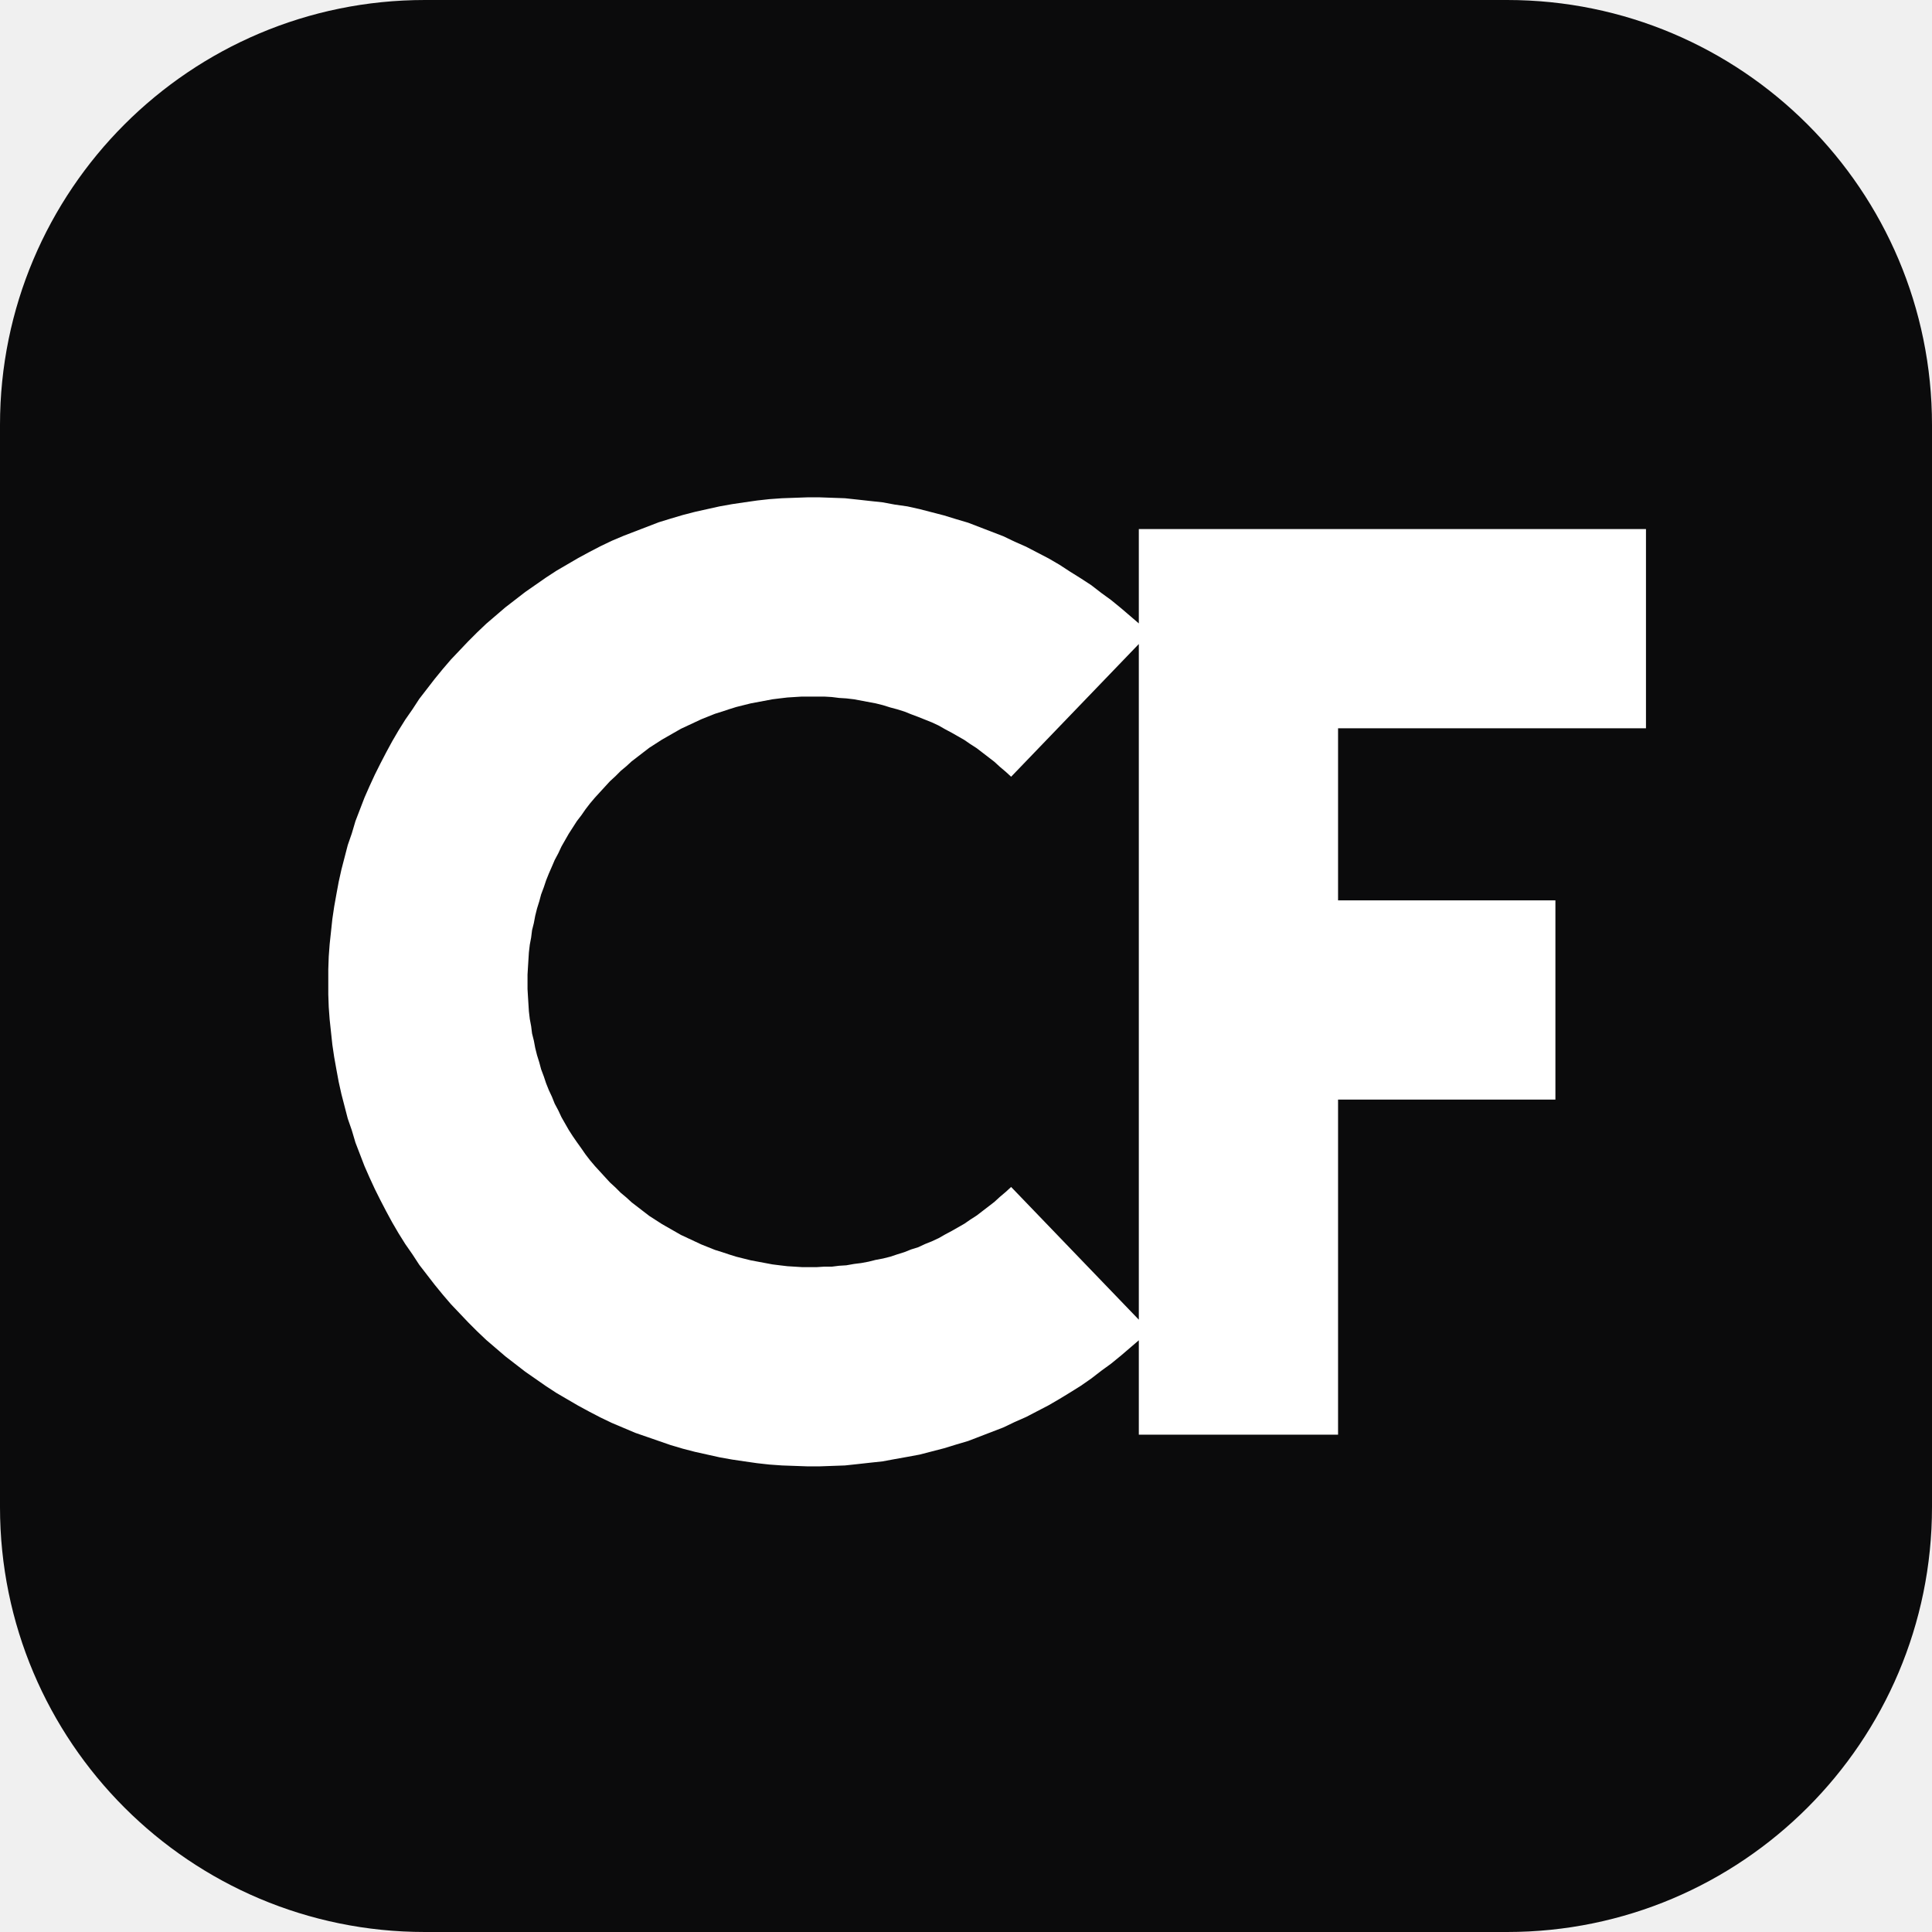
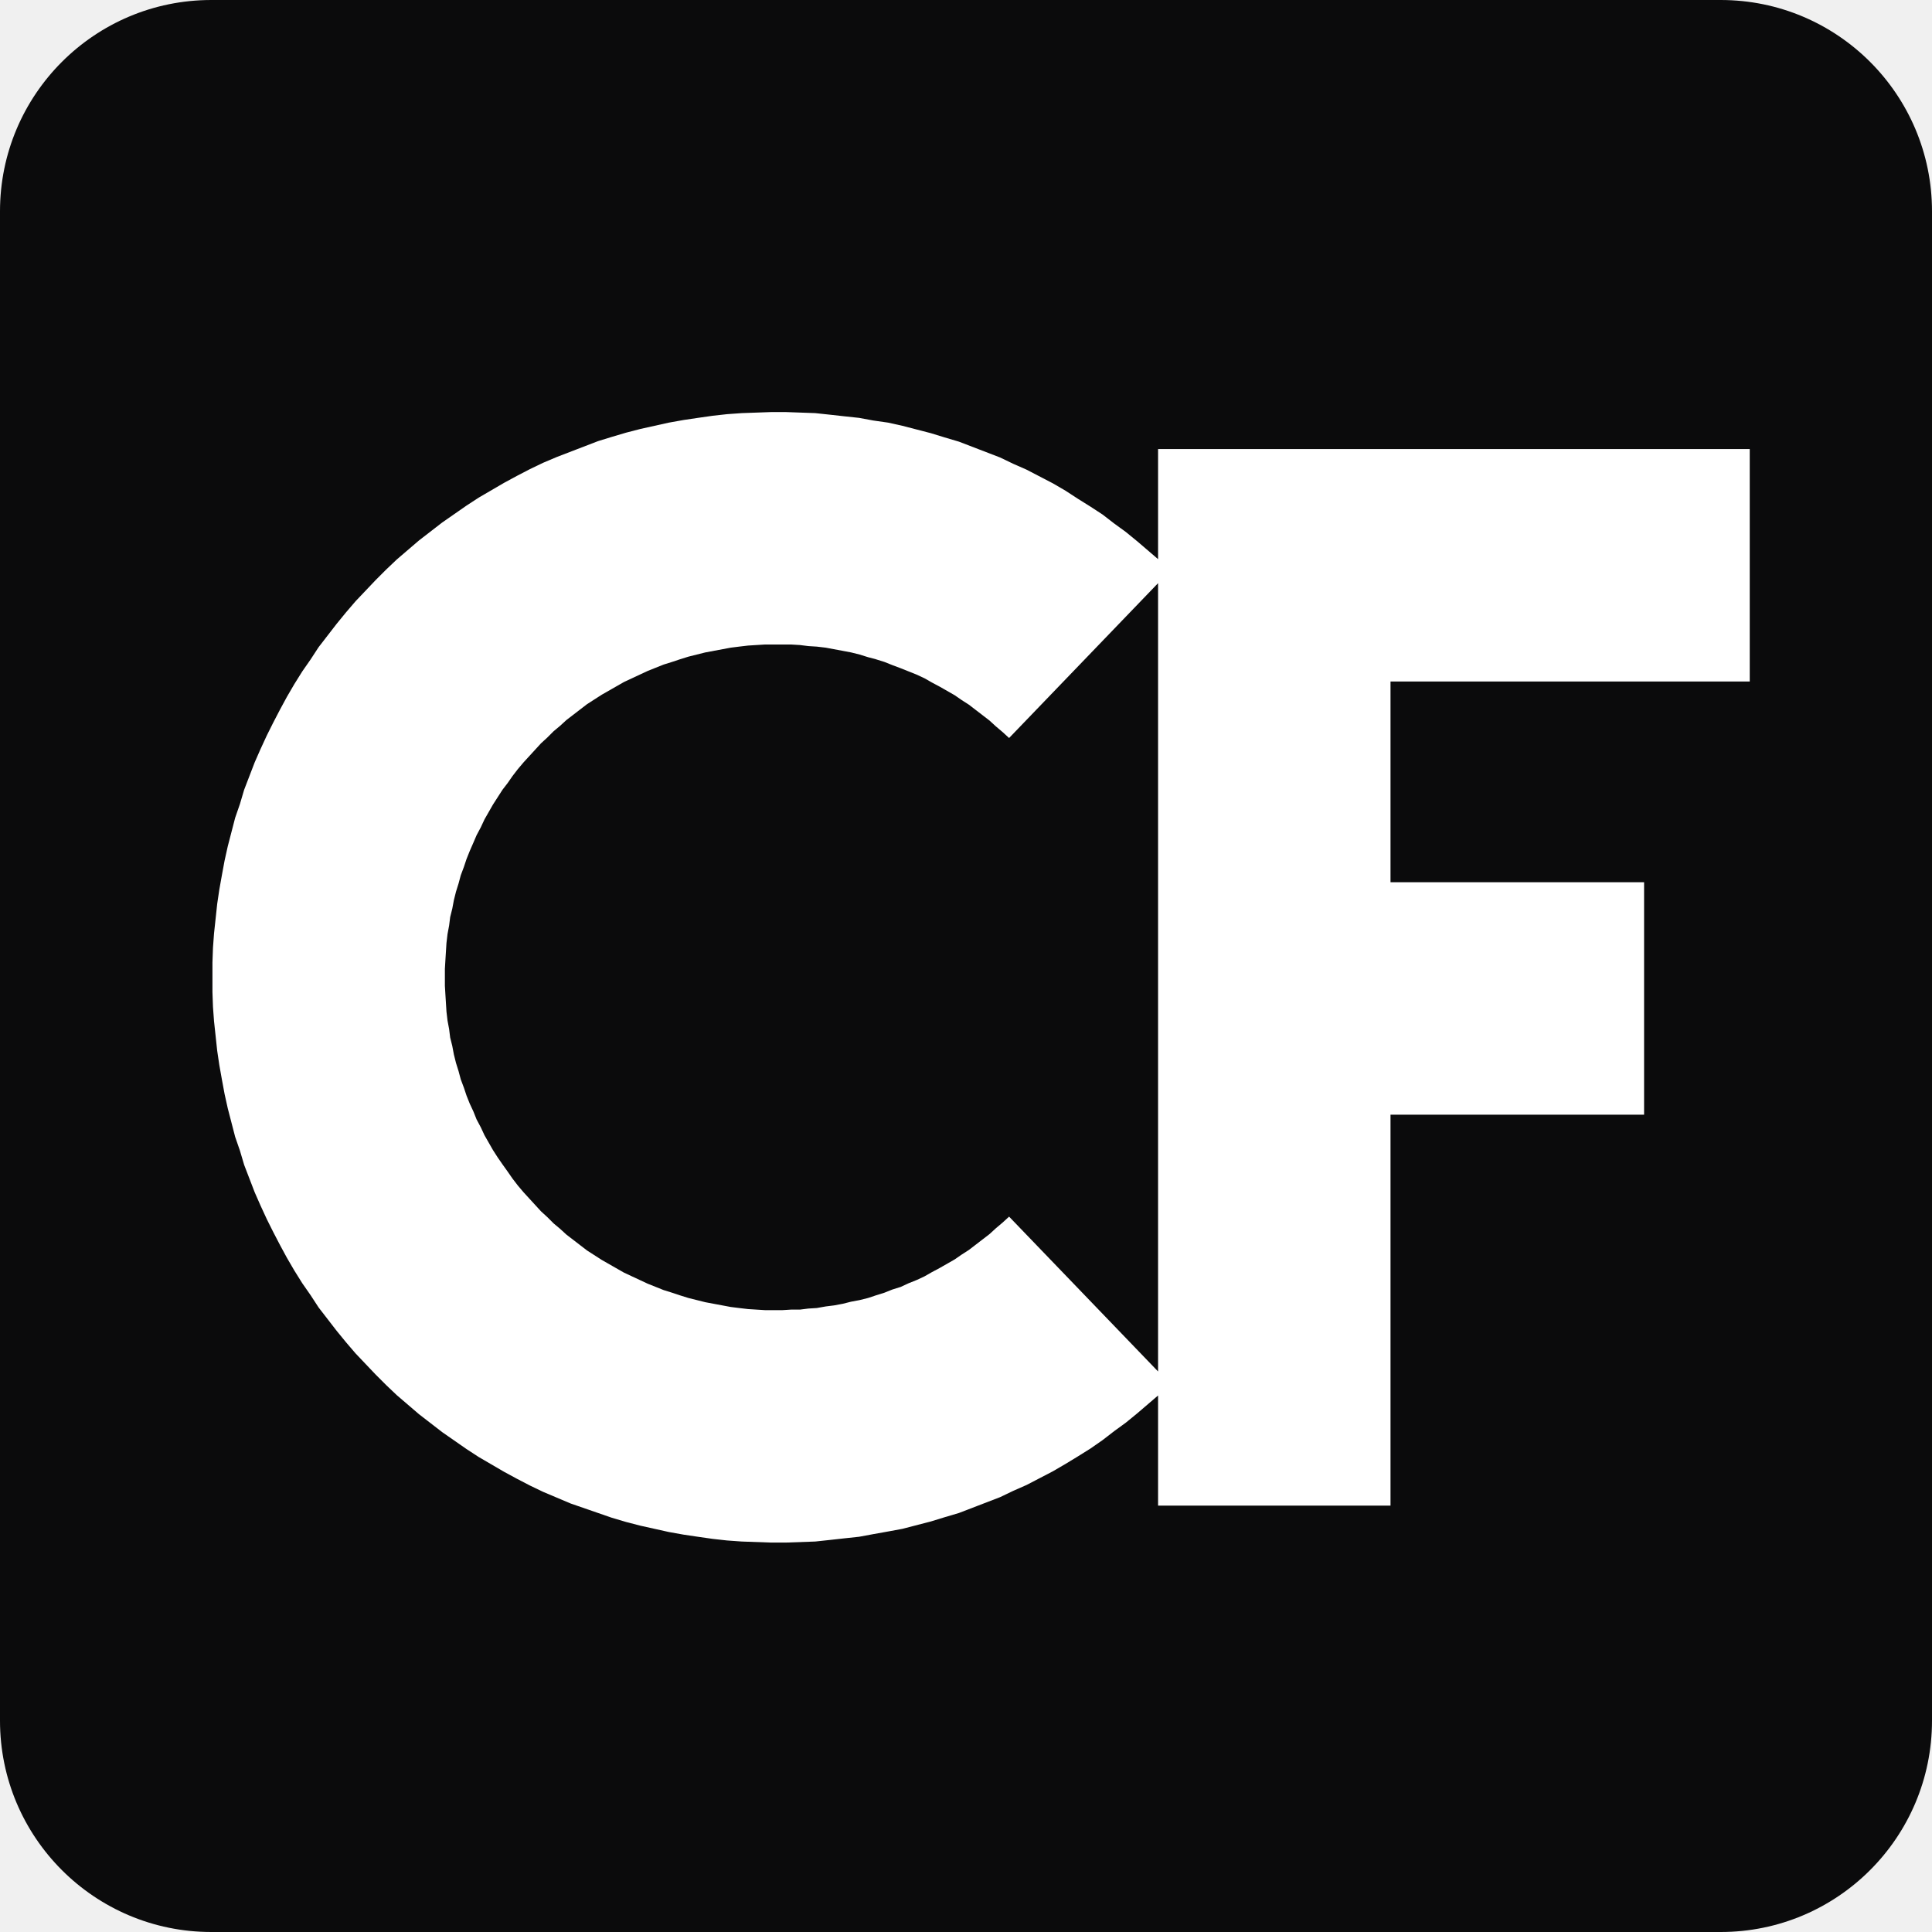
<svg xmlns="http://www.w3.org/2000/svg" viewBox="0 0 512 512" width="512" height="512">
-   <rect width="512" height="512" rx="112.6" fill="#0B0B0C" />
-   <g transform="translate(87,131.8) scale(1.2)">
+   <rect width="512" height="512" rx="56" fill="#0B0B0C" />
+   <g transform="translate(56.3,109.2) scale(1.4)">
    <path d="M 181.3 184 179.3 185.9 177.2 187.7 175.1 189.5 172.9 191.3 170.7 192.9 168.5 194.6 166.2 196.2 163.8 197.7 161.5 199.1 159.1 200.5 156.6 201.8 154.1 203.1 151.6 204.2 149.1 205.4 146.5 206.4 143.9 207.4 141.3 208.4 138.6 209.2 136 210 133.3 210.7 130.6 211.4 127.9 211.9 125.1 212.4 122.4 212.9 119.6 213.2 116.9 213.5 114.1 213.8 111.3 213.9 108.5 214 105.8 214 103 213.9 100.2 213.8 97.4 213.6 94.7 213.3 91.9 212.9 89.2 212.5 86.4 212 83.7 211.4 81 210.8 78.3 210.1 75.6 209.3 73 208.4 70.4 207.5 67.8 206.6 65.2 205.5 62.6 204.4 60.1 203.2 57.6 201.9 55.2 200.6 52.8 199.2 50.4 197.8 48.1 196.3 45.8 194.7 43.5 193.1 41.3 191.4 39.1 189.7 37 187.9 34.9 186.1 32.9 184.2 30.9 182.2 29 180.2 27.1 178.2 25.3 176.1 23.5 173.9 21.8 171.7 20.1 169.5 18.6 167.2 17 164.9 15.5 162.5 14.1 160.1 12.8 157.7 11.5 155.2 10.3 152.8 9.1 150.2 8 147.7 7 145.1 6 142.5 5.2 139.8 4.3 137.2 3.6 134.5 2.9 131.8 2.3 129.1 1.8 126.4 1.3 123.6 0.9 120.9 0.6 118.1 0.3 115.3 0.1 112.6 0 109.8 0 107 0 104.2 0.1 101.4 0.3 98.7 0.6 95.9 0.9 93.1 1.3 90.4 1.8 87.6 2.3 84.9 2.9 82.2 3.6 79.5 4.3 76.8 5.2 74.2 6 71.5 7 68.9 8 66.3 9.1 63.8 10.3 61.2 11.5 58.8 12.8 56.3 14.1 53.9 15.5 51.5 17 49.1 18.6 46.8 20.1 44.5 21.8 42.3 23.5 40.1 25.3 37.9 27.1 35.8 29 33.8 30.9 31.8 32.9 29.8 34.9 27.9 37 26.1 39.1 24.3 41.3 22.6 43.5 20.9 45.8 19.3 48.1 17.7 50.4 16.2 52.8 14.8 55.2 13.4 57.6 12.1 60.1 10.8 62.6 9.6 65.2 8.5 67.8 7.5 70.4 6.5 73 5.5 75.6 4.7 78.3 3.9 81 3.2 83.7 2.6 86.4 2 89.2 1.5 91.9 1.1 94.7 0.7 97.4 0.4 100.2 0.2 103 0.1 105.8 0 108.5 0 111.3 0.1 114.1 0.2 116.9 0.5 119.6 0.8 122.4 1.1 125.1 1.6 127.9 2 130.6 2.6 133.3 3.3 136 4 138.6 4.8 141.3 5.6 143.9 6.6 146.5 7.6 149.1 8.6 151.6 9.8 154.1 10.9 156.6 12.2 159.1 13.5 161.5 14.9 163.8 16.4 166.2 17.9 168.5 19.4 170.7 21.1 172.9 22.7 175.1 24.5 177.2 26.3 179.3 28.1 181.3 30 150.8 61.7 149.6 60.6 148.3 59.5 147.1 58.4 145.8 57.4 144.5 56.4 143.2 55.4 141.8 54.5 140.5 53.6 139.1 52.8 137.7 52 136.2 51.2 134.8 50.4 133.3 49.7 131.8 49.1 130.3 48.5 128.7 47.9 127.2 47.3 125.6 46.8 124.1 46.4 122.5 45.9 120.9 45.5 119.3 45.2 117.7 44.9 116.1 44.6 114.4 44.4 112.8 44.3 111.2 44.1 109.5 44 107.9 44 106.3 44 104.6 44 103 44.1 101.4 44.2 99.7 44.4 98.1 44.6 96.5 44.9 94.9 45.2 93.3 45.5 91.7 45.9 90.1 46.3 88.5 46.8 87 47.3 85.4 47.8 83.9 48.4 82.4 49 80.9 49.7 79.4 50.4 77.9 51.1 76.5 51.9 75.1 52.7 73.7 53.5 72.3 54.4 70.9 55.3 69.6 56.3 68.3 57.3 67 58.3 65.8 59.4 64.6 60.4 63.4 61.6 62.2 62.7 61.1 63.9 60 65.1 58.9 66.3 57.8 67.6 56.8 68.9 55.9 70.2 54.9 71.5 54 72.9 53.1 74.3 52.3 75.7 51.5 77.1 50.8 78.6 50 80.1 49.4 81.5 48.7 83.1 48.1 84.6 47.6 86.1 47 87.7 46.6 89.2 46.1 90.8 45.7 92.4 45.4 94 45 95.6 44.8 97.2 44.5 98.8 44.3 100.5 44.2 102.1 44.1 103.7 44 105.4 44 107 44 108.6 44.1 110.3 44.2 111.9 44.3 113.5 44.5 115.2 44.8 116.8 45 118.4 45.4 120 45.7 121.6 46.1 123.2 46.6 124.8 47 126.3 47.6 127.9 48.1 129.4 48.7 130.9 49.4 132.4 50 133.9 50.8 135.4 51.5 136.9 52.3 138.3 53.1 139.7 54 141.1 54.9 142.4 55.9 143.8 56.8 145.1 57.8 146.4 58.9 147.7 60 148.9 61.1 150.1 62.2 151.3 63.4 152.4 64.6 153.6 65.8 154.6 67 155.7 68.3 156.7 69.6 157.7 70.9 158.7 72.3 159.6 73.7 160.5 75.1 161.3 76.5 162.1 77.9 162.9 79.4 163.6 80.9 164.3 82.4 165 83.9 165.6 85.4 166.2 87 166.7 88.5 167.2 90.1 167.7 91.7 168.1 93.3 168.5 94.9 168.8 96.5 169.1 98.1 169.4 99.7 169.6 101.4 169.8 103 169.9 104.6 170 106.3 170 107.9 170 109.5 169.9 111.2 169.9 112.8 169.7 114.4 169.6 116.1 169.3 117.7 169.1 119.3 168.8 120.9 168.4 122.5 168.1 124.1 167.7 125.6 167.2 127.2 166.7 128.7 166.1 130.3 165.6 131.8 164.9 133.3 164.3 134.8 163.6 136.2 162.8 137.7 162 139.1 161.2 140.5 160.4 141.8 159.5 143.2 158.6 144.5 157.6 145.8 156.6 147.1 155.6 148.3 154.5 149.6 153.4 150.8 152.3 Z M 179 7 291 7 291 51 223 51 223 89 271 89 271 133 223 133 223 207 179 207 Z" fill="#ffffff" />
  </g>
</svg>
